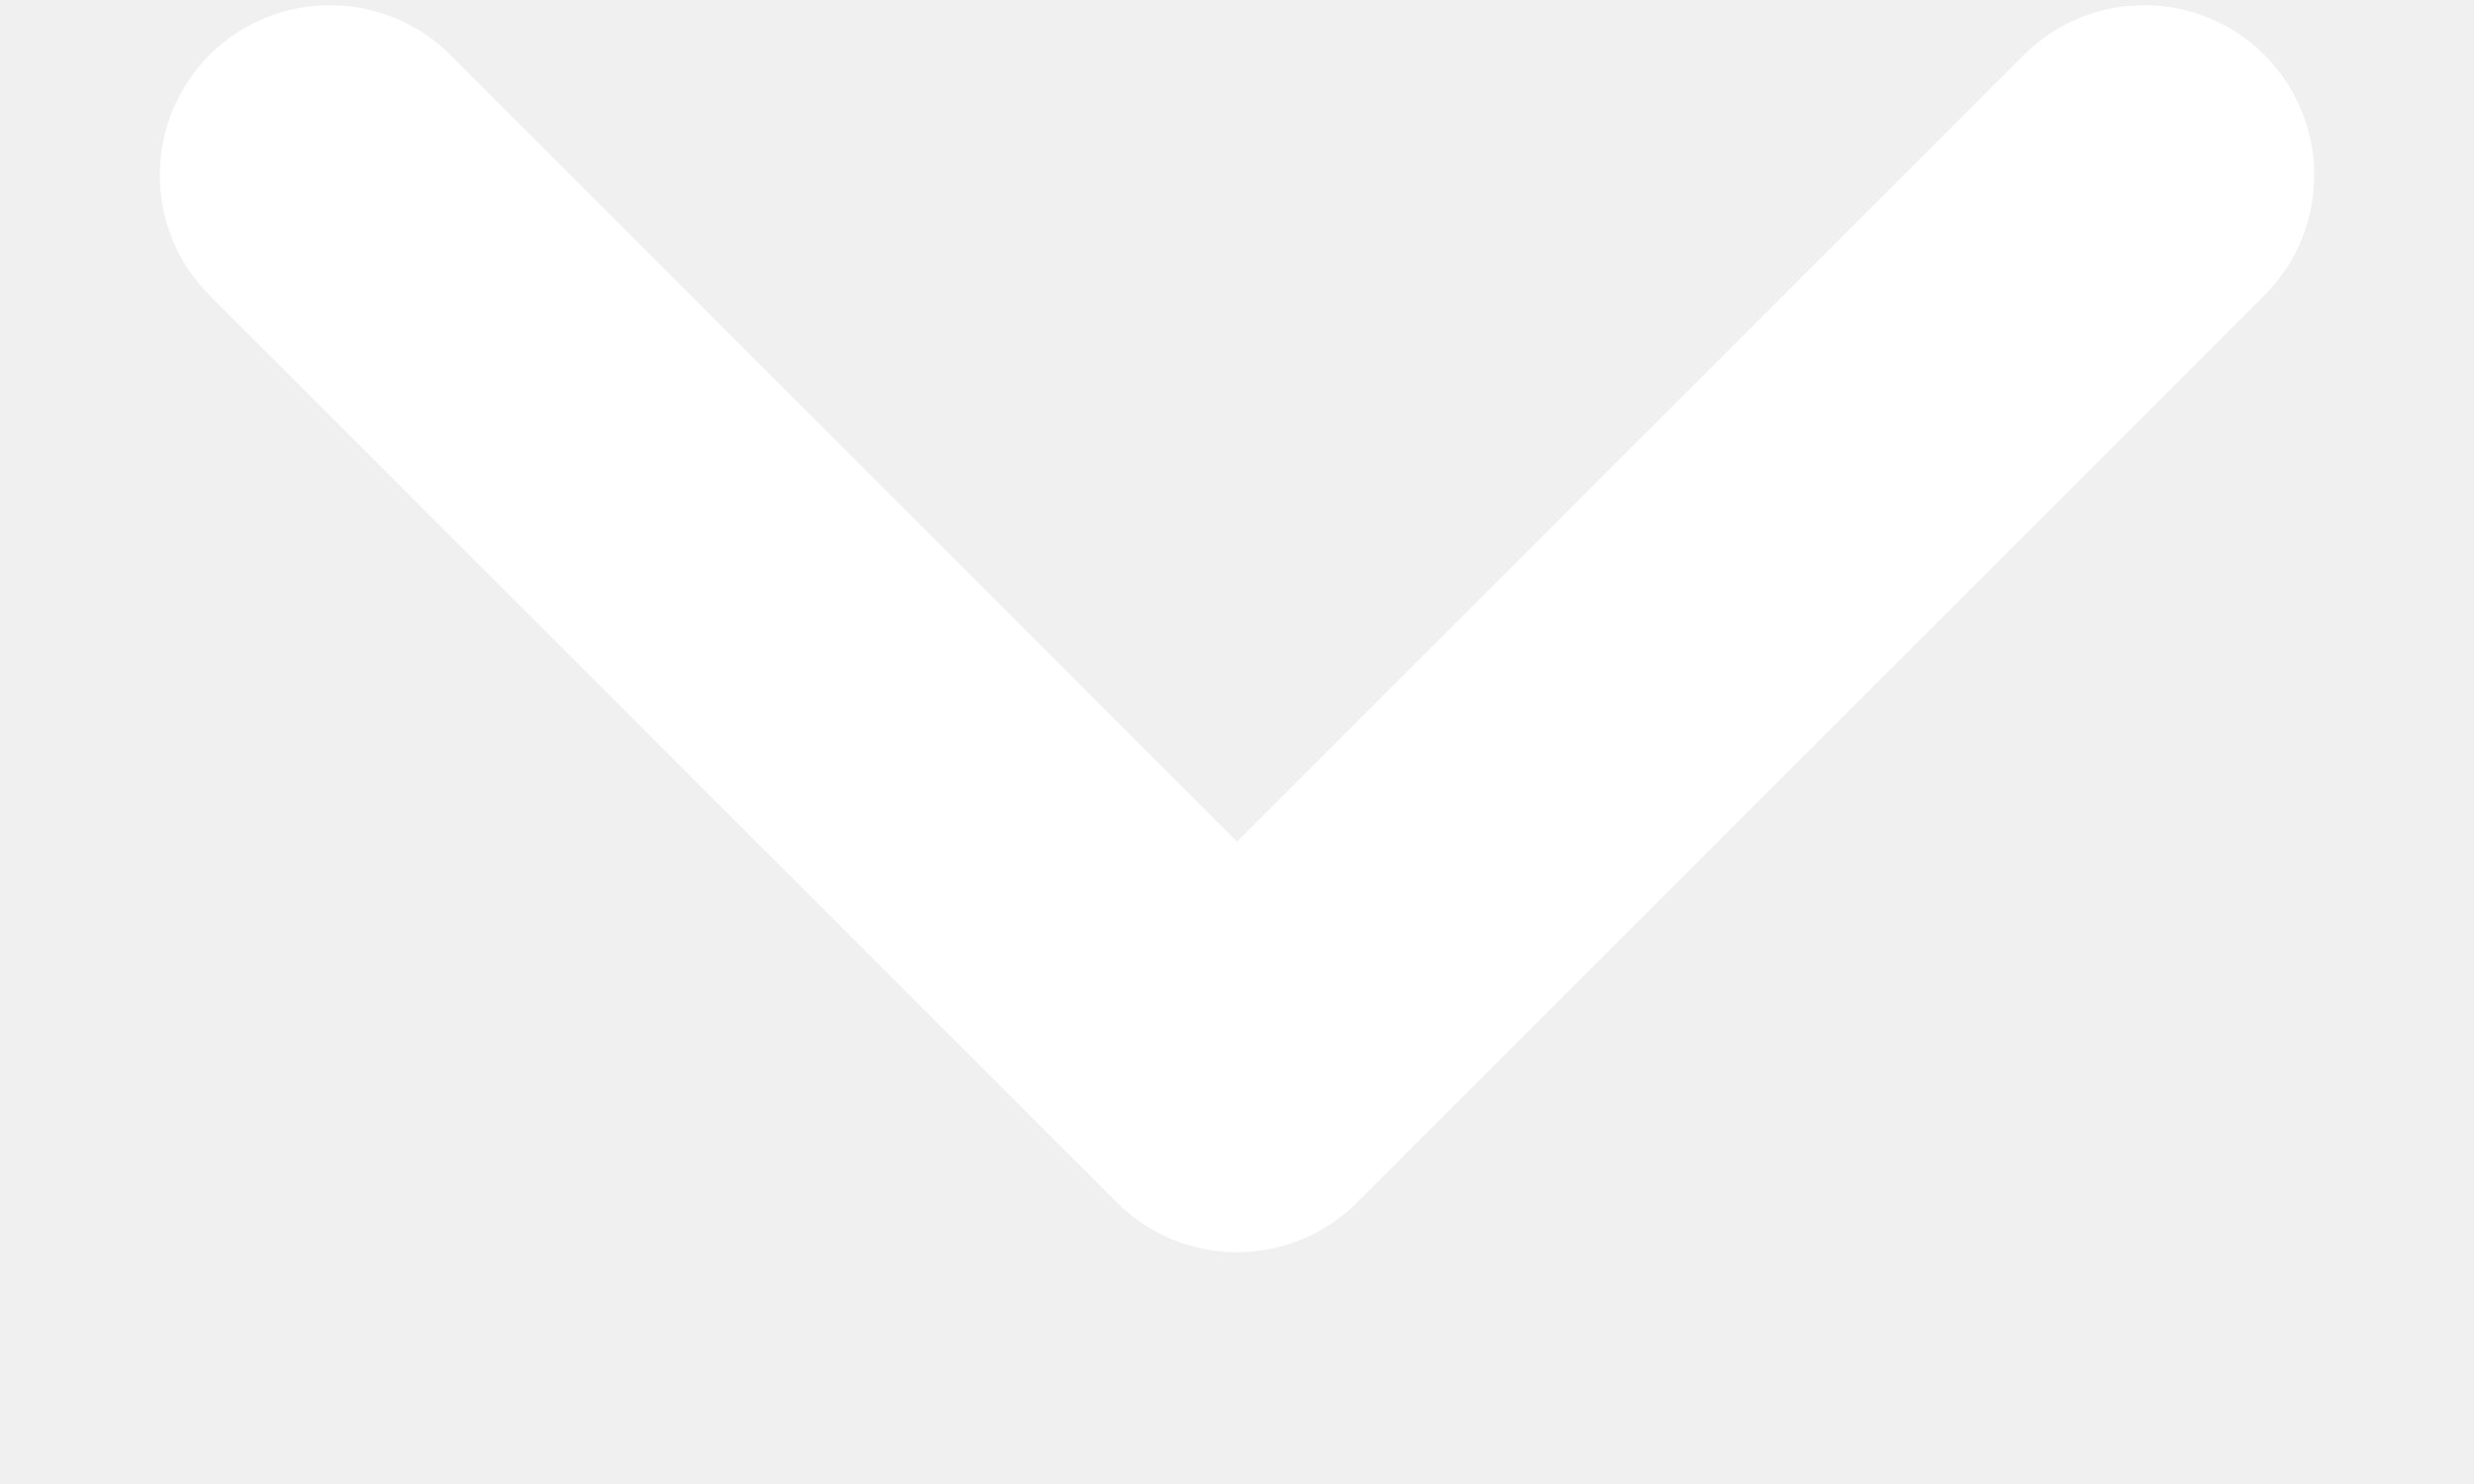
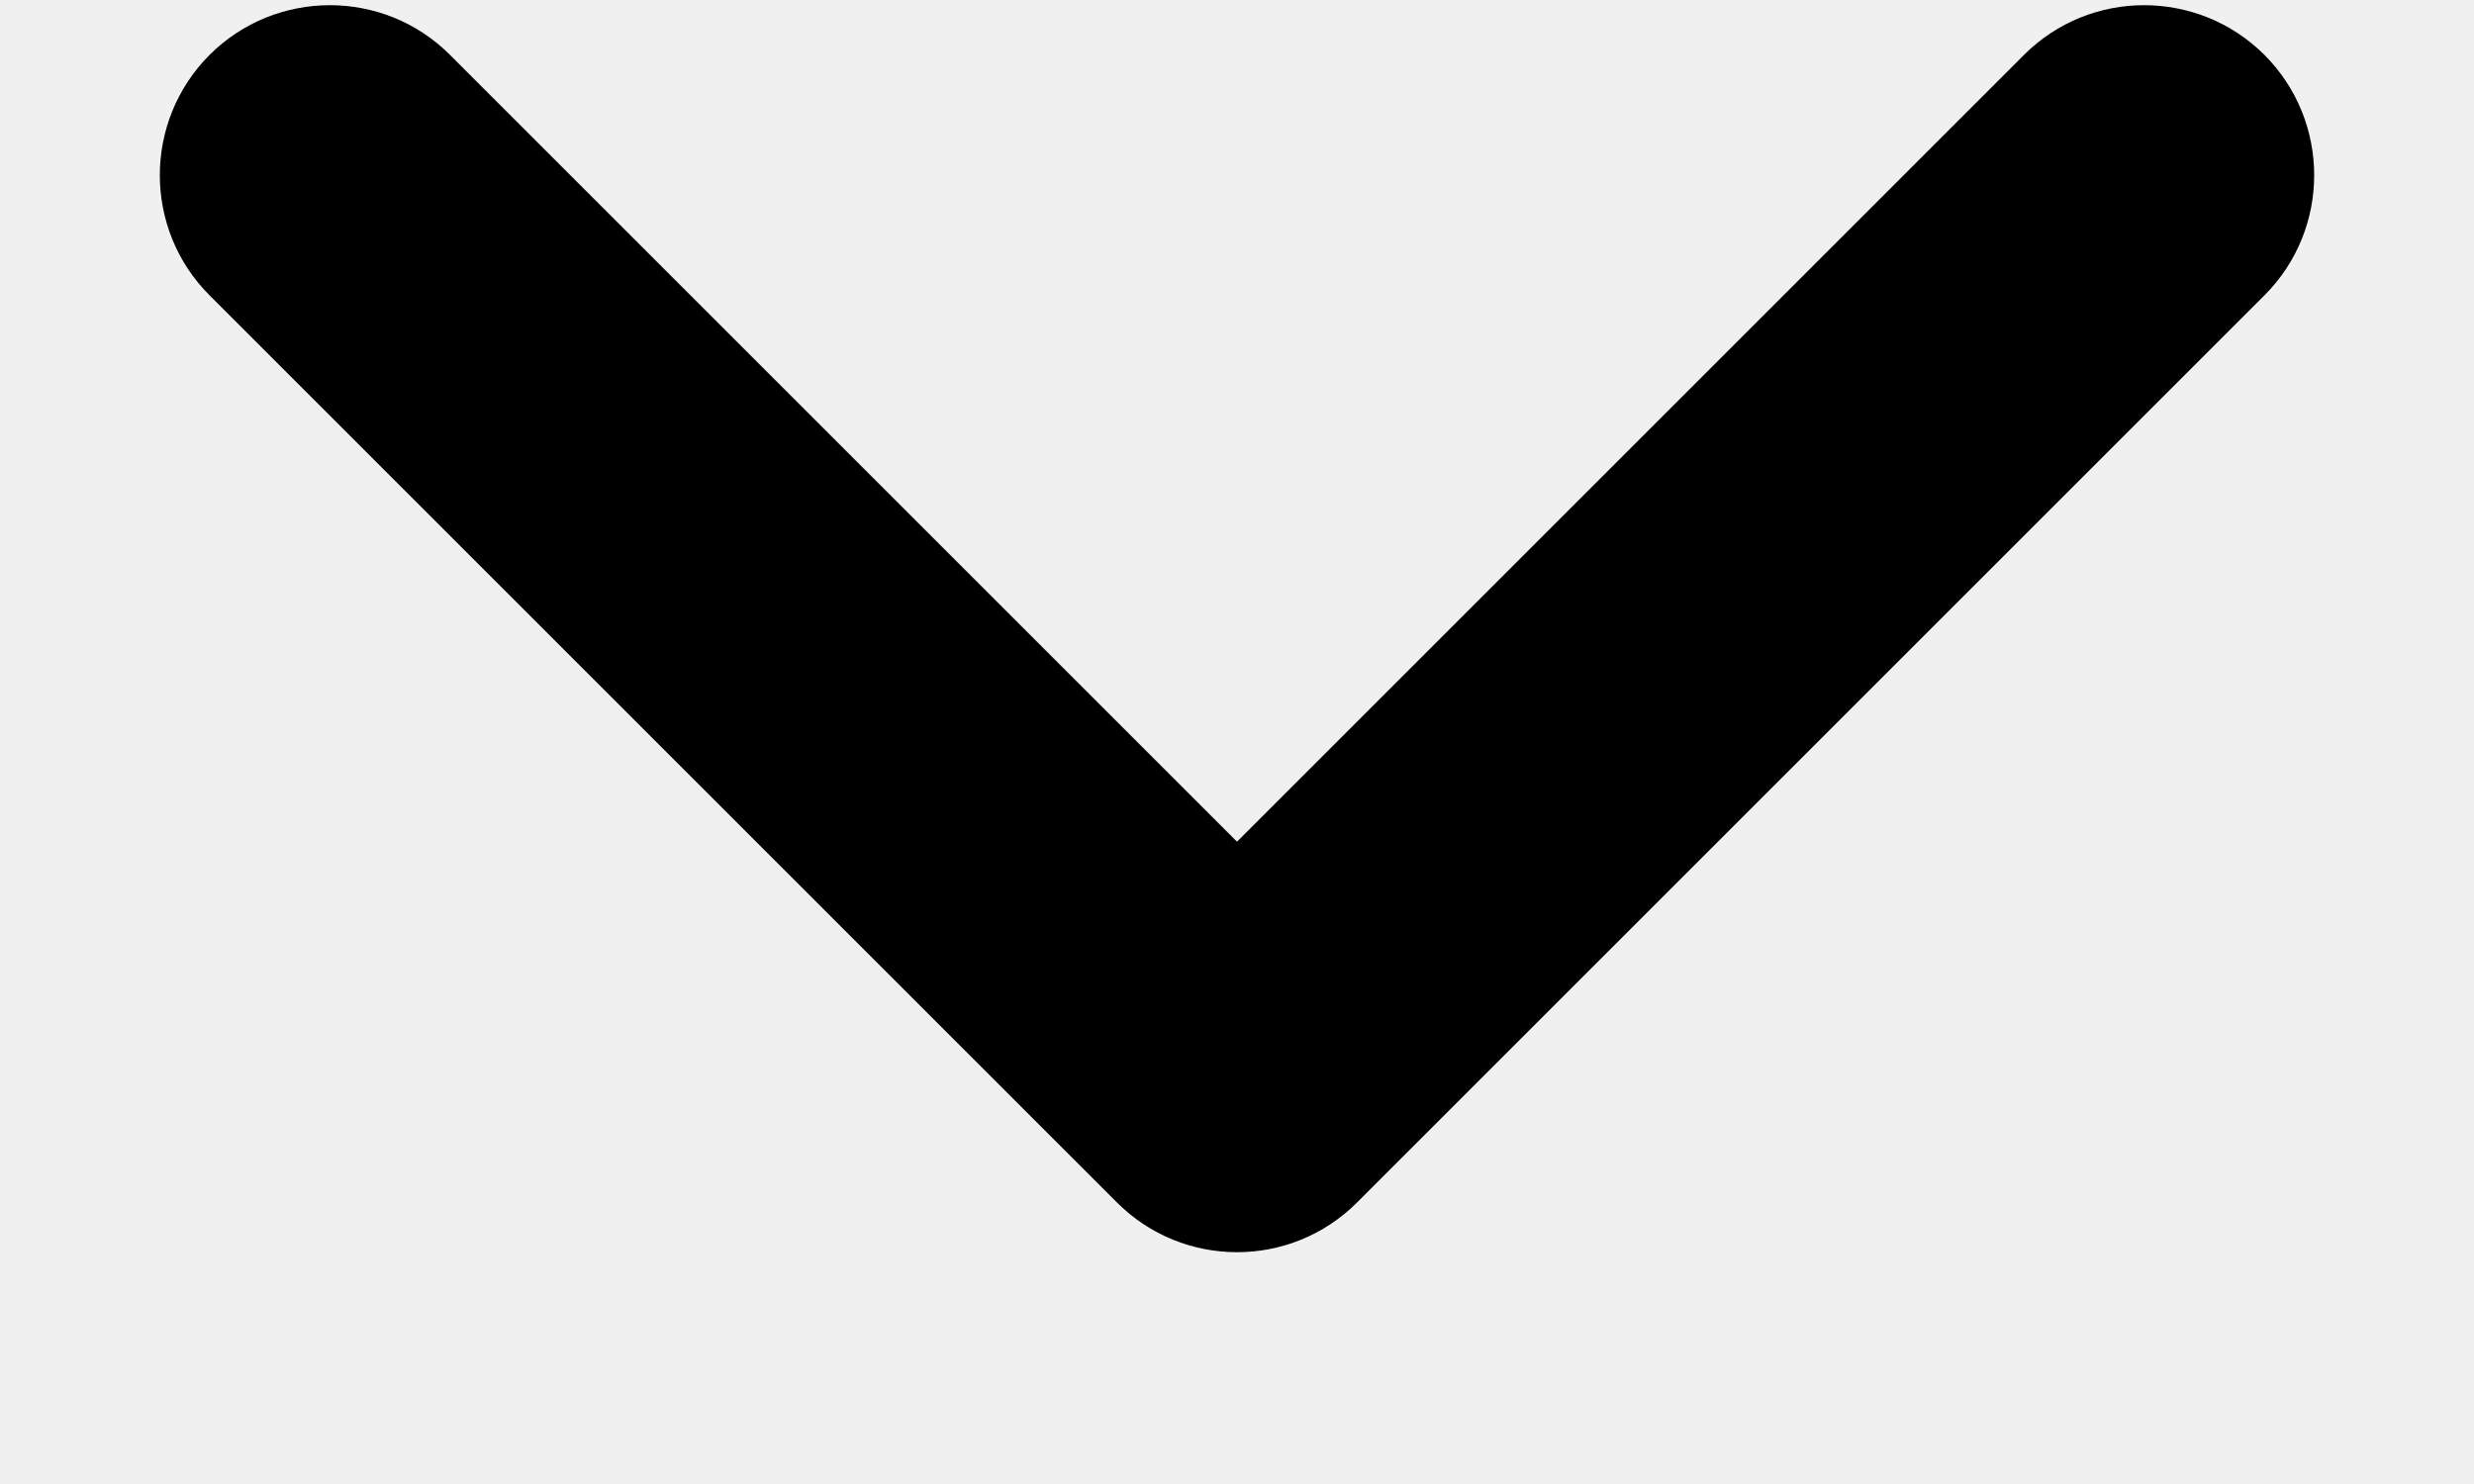
<svg xmlns="http://www.w3.org/2000/svg" width="10" height="6" viewBox="0 0 10 6" fill="none">
-   <path fill-rule="evenodd" clip-rule="evenodd" d="M9.153 0.222C9.421 0.491 9.421 0.926 9.153 1.194L5.486 4.861C5.218 5.13 4.782 5.13 4.514 4.861L0.847 1.194C0.579 0.926 0.579 0.491 0.847 0.222C1.116 -0.046 1.551 -0.046 1.82 0.222L5 3.403L8.181 0.222C8.449 -0.046 8.884 -0.046 9.153 0.222Z" fill="white" />
+   <path fill-rule="evenodd" clip-rule="evenodd" d="M9.153 0.222C9.421 0.491 9.421 0.926 9.153 1.194L5.486 4.861C5.218 5.13 4.782 5.13 4.514 4.861L0.847 1.194C0.579 0.926 0.579 0.491 0.847 0.222C1.116 -0.046 1.551 -0.046 1.819 0.222L5 3.403L8.181 0.222C8.449 -0.046 8.884 -0.046 9.153 0.222Z" fill="black" />
</svg>
